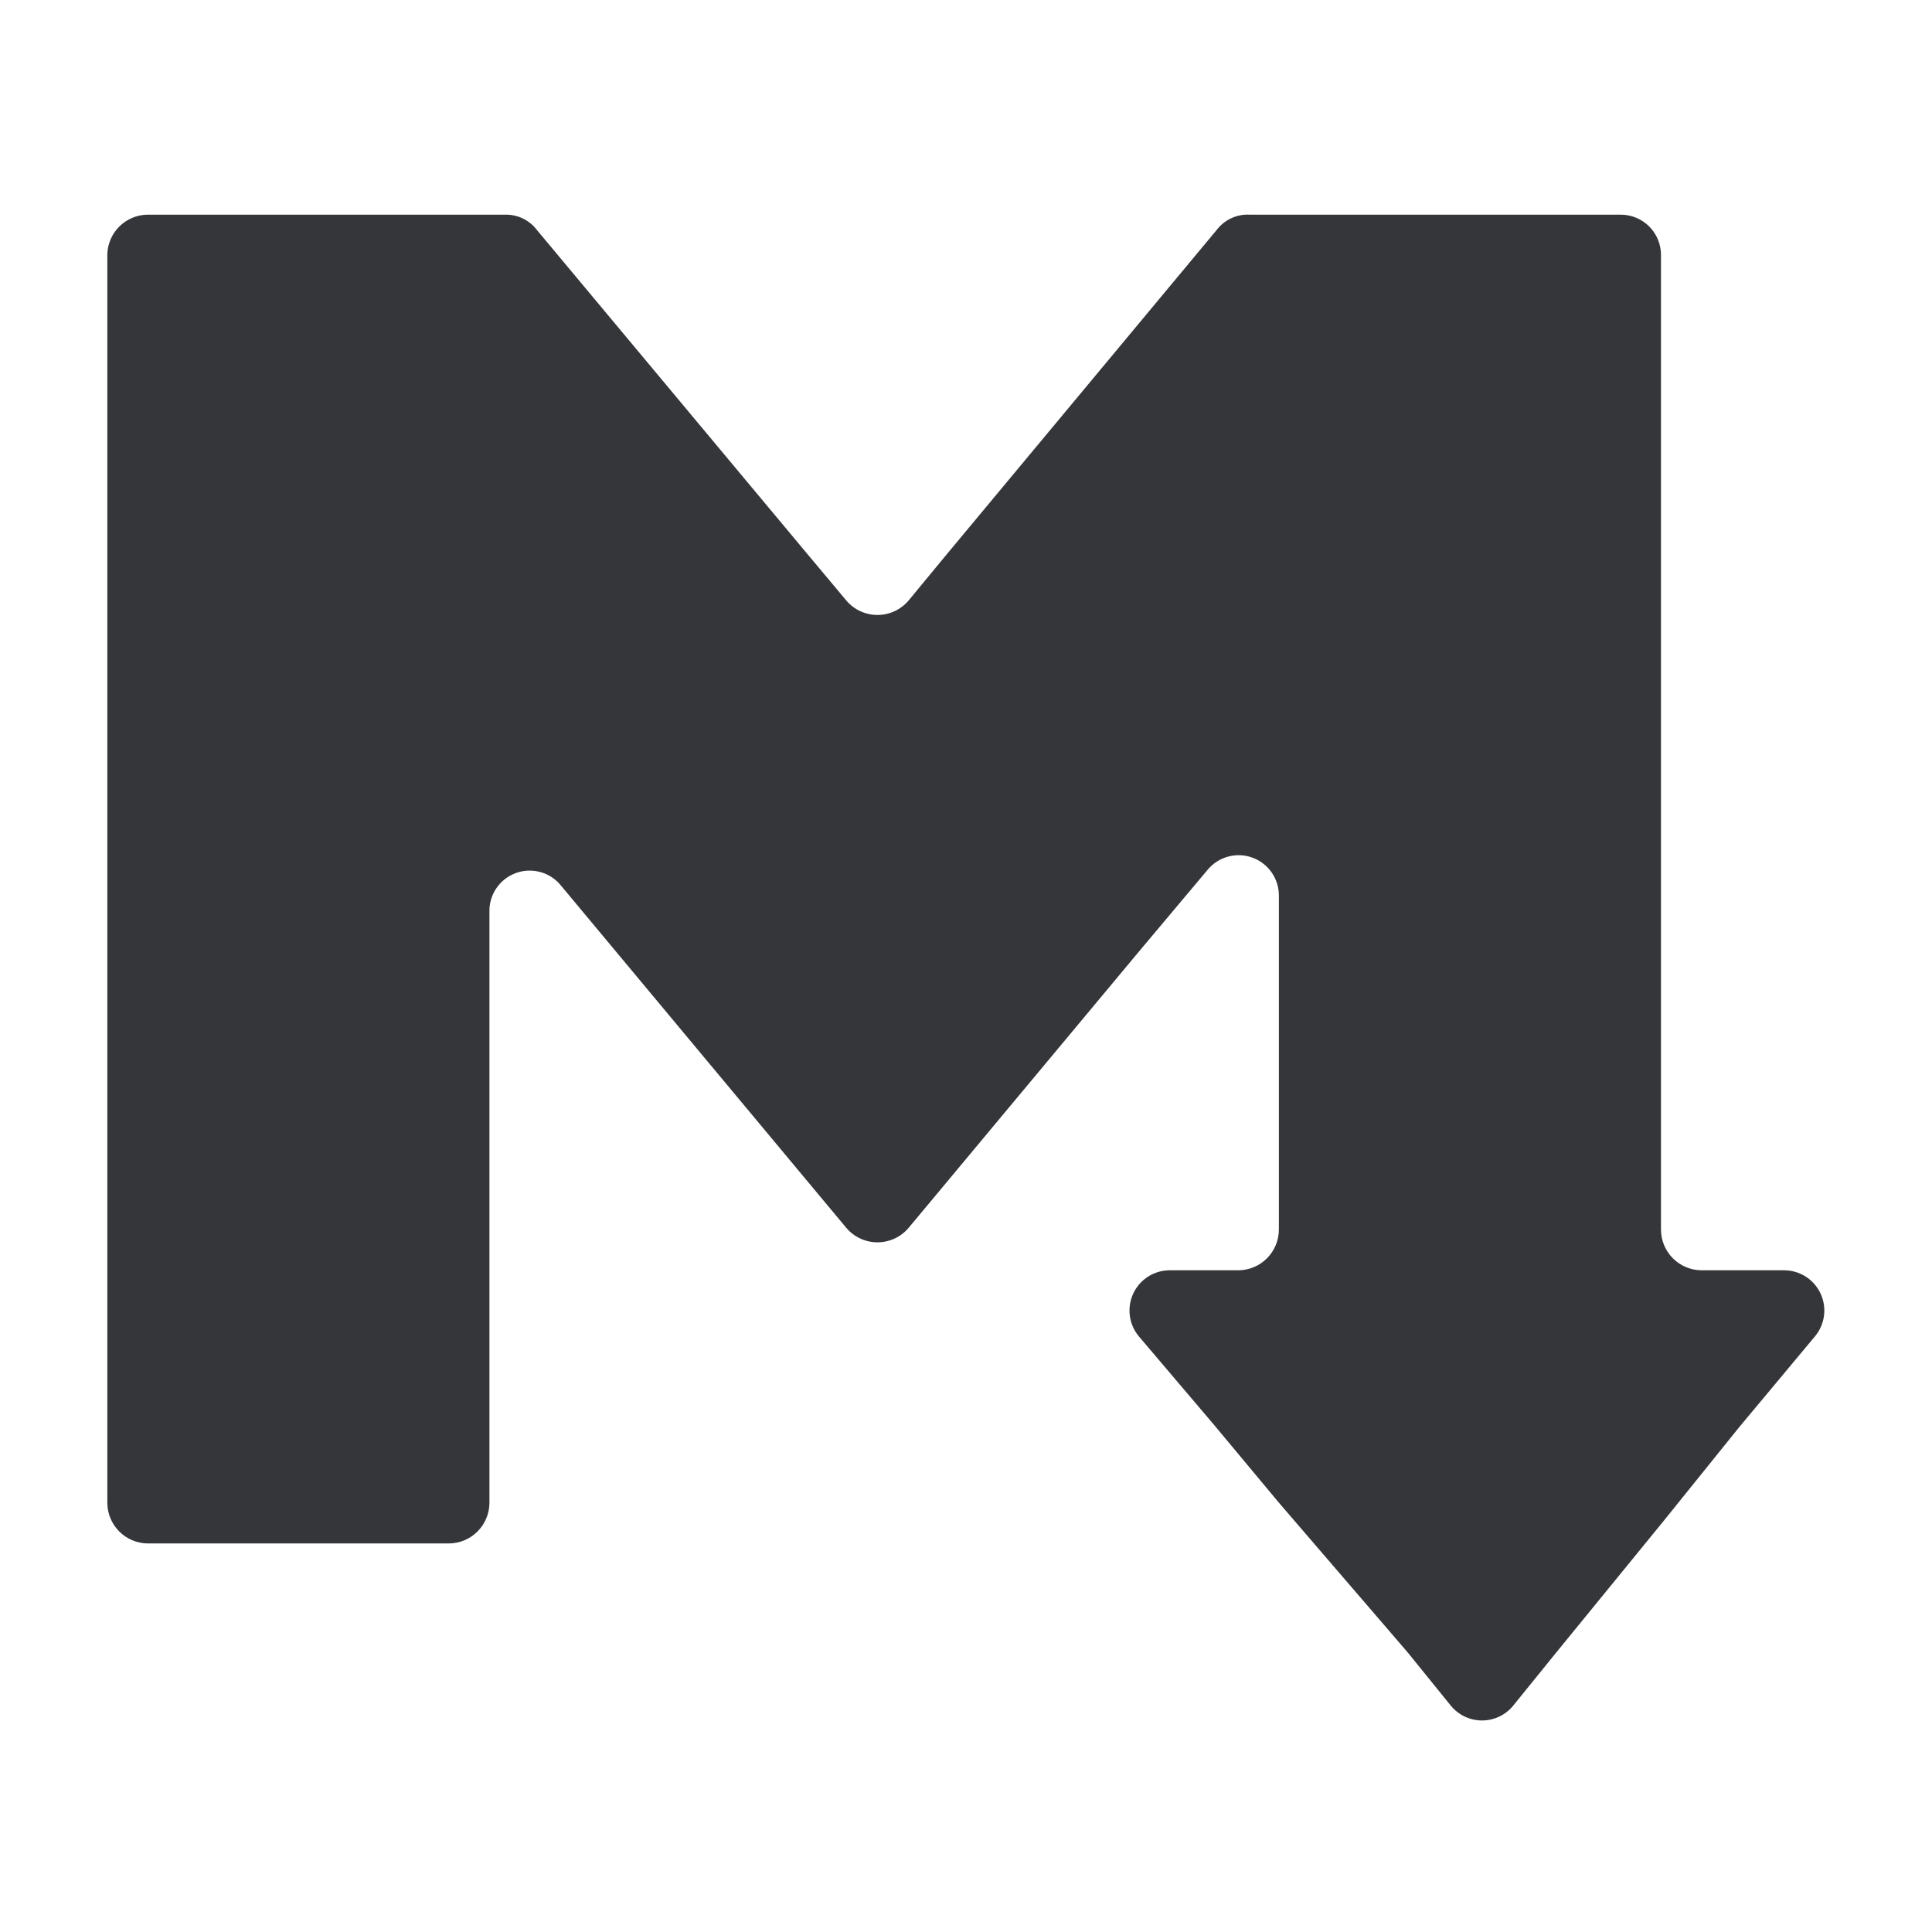
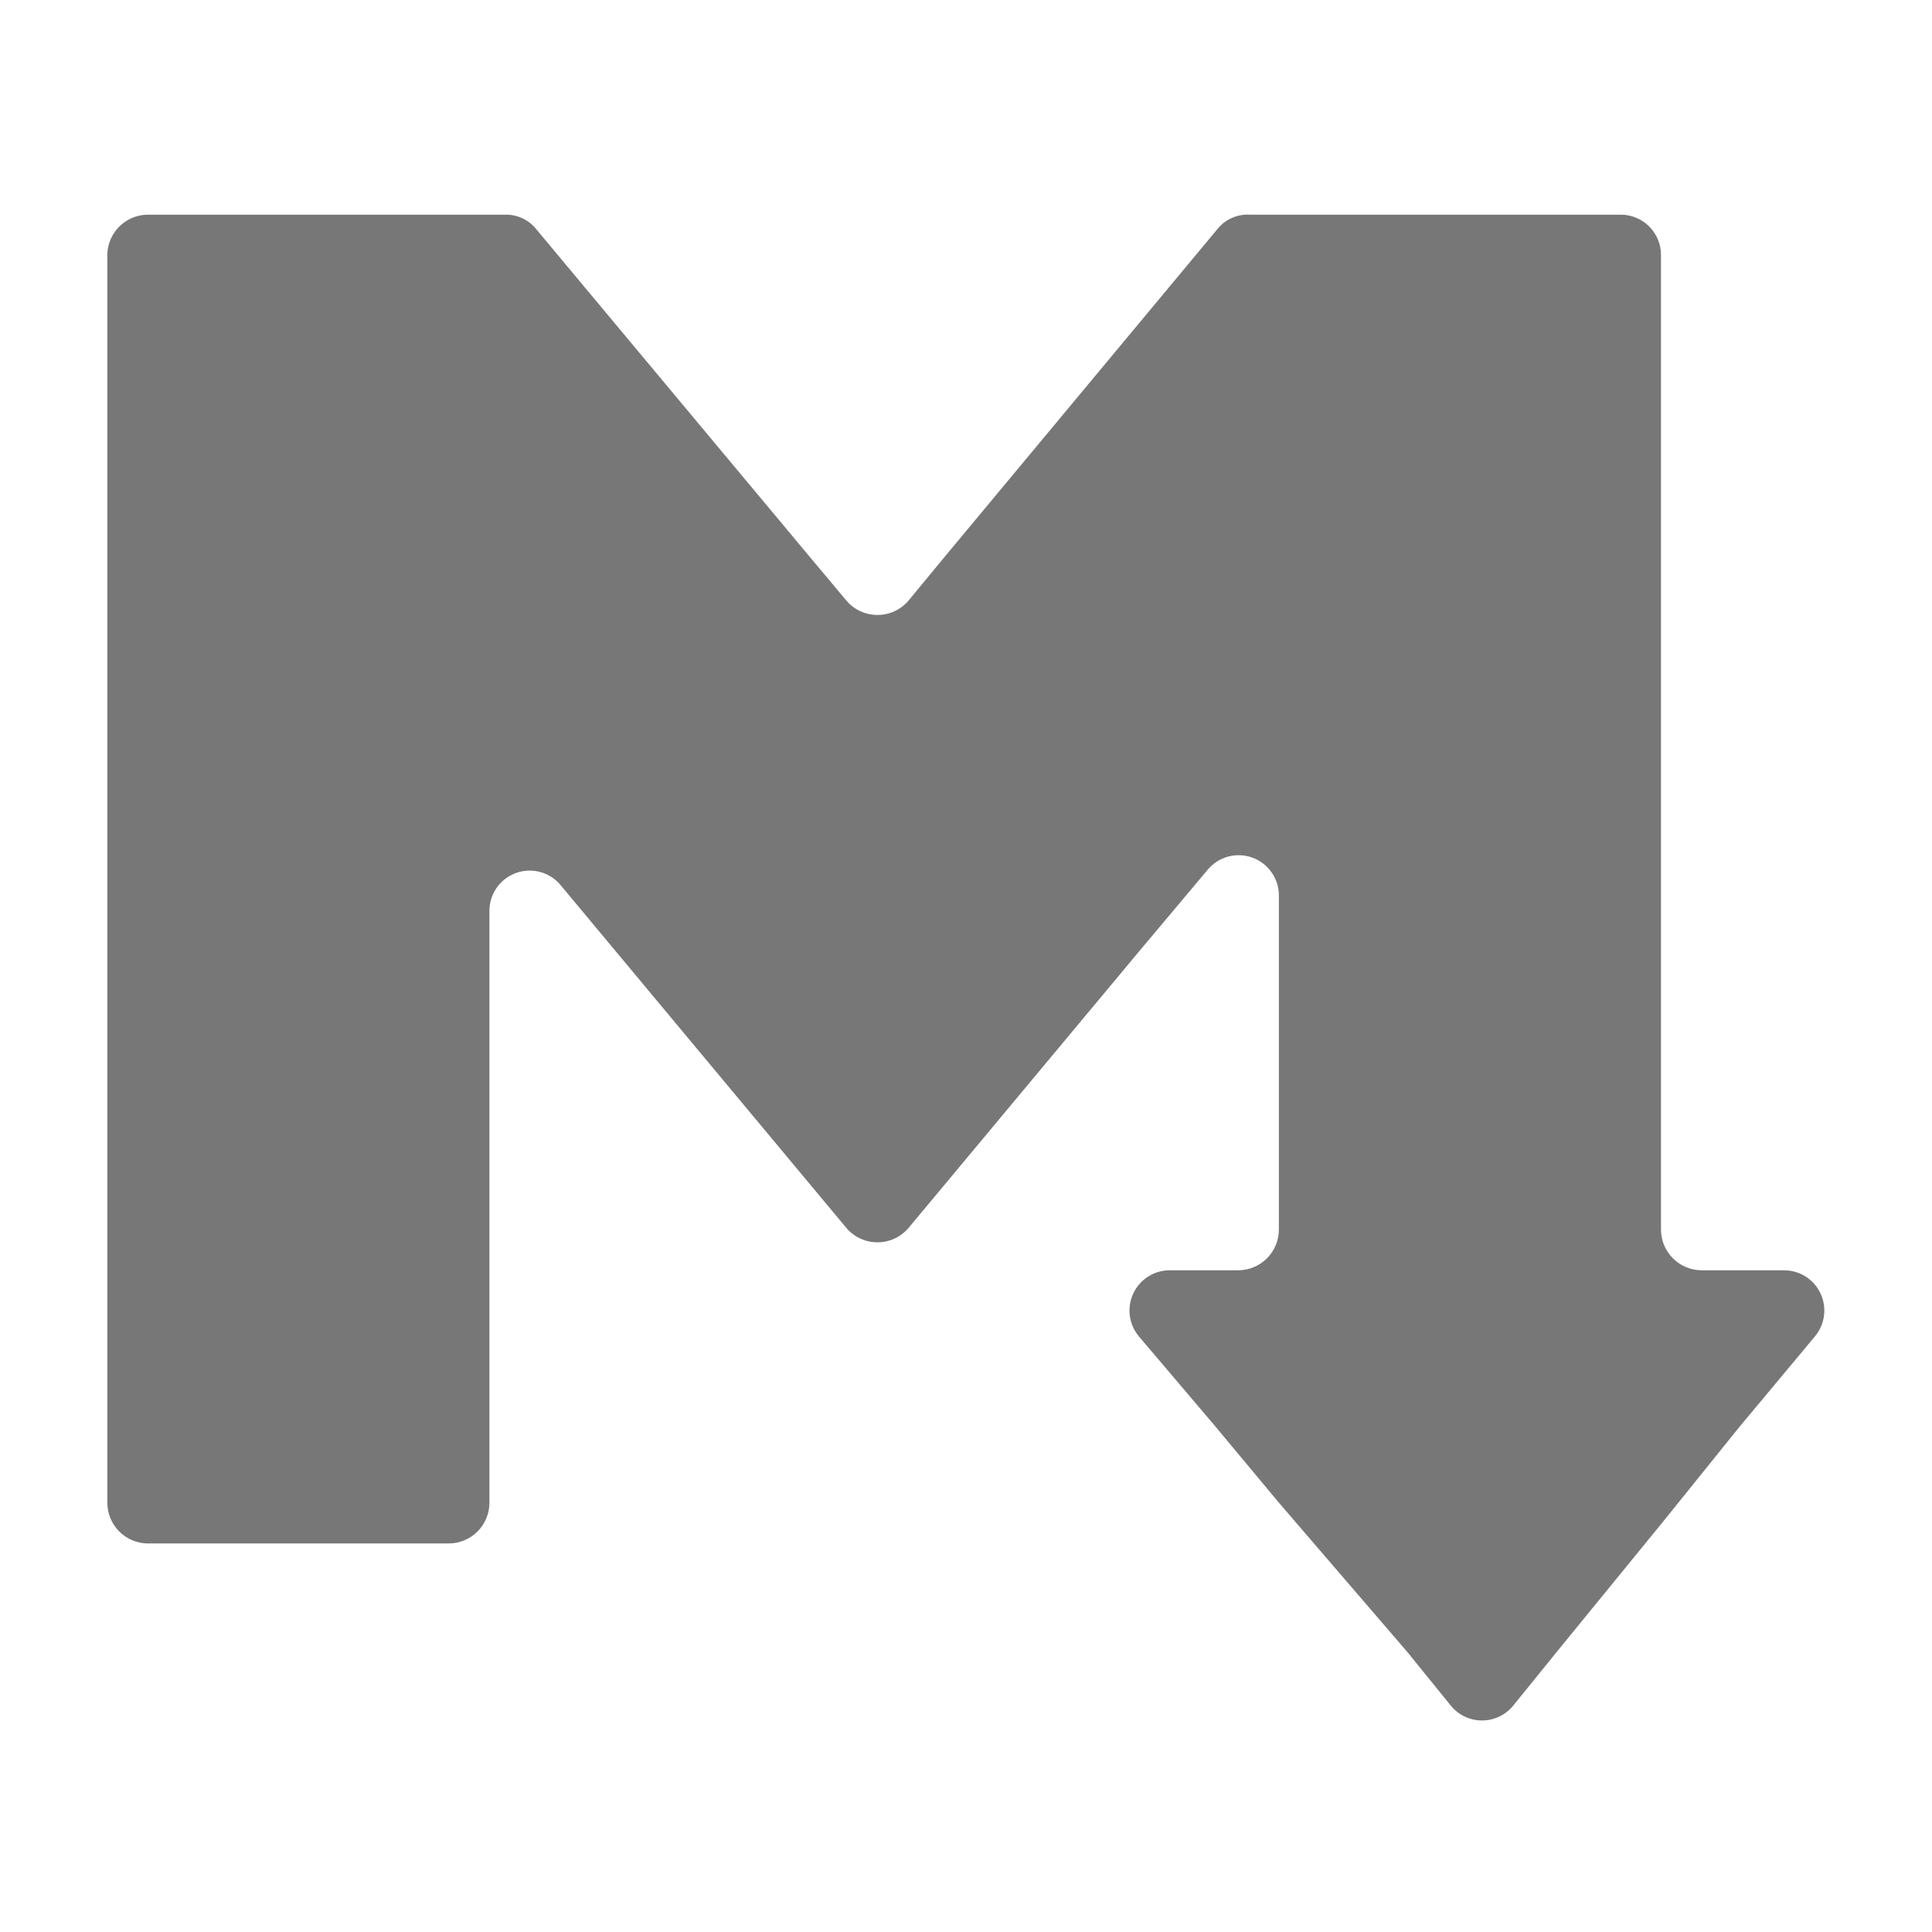
<svg xmlns="http://www.w3.org/2000/svg" viewBox="0 0 36 36">
-   <path d="m33.24 23.67a.75.75 0 0 1 .58 1.23l-1.41 1.69-1.41 1.75-2 2.45-.81 1a.75.75 0 0 1 -1.15 0l-.81-1-2.4-2.79-1.2-1.44-1.41-1.66a.75.75 0 0 1 .58-1.23h1.27a.76.76 0 0 0 .76-.76v-6.22a.75.75 0 0 0 -1.33-.48l-1.26 1.5-4.31 5.17a.76.76 0 0 1 -1.16 0l-4.31-5.17-1-1.2a.75.75 0 0 0 -1.34.49v11a.76.76 0 0 1 -.76.76h-5.61a.76.76 0 0 1 -.75-.76v-23.27a.76.76 0 0 1 .75-.73h6.67a.72.72 0 0 1 .58.28l5.05 6.05.72.86a.76.76 0 0 0 1.16 0l.71-.86 5.06-6.08a.72.72 0 0 1 .58-.25h6.92a.75.75 0 0 1 .75.76v18.15a.76.76 0 0 0 .76.76z" fill="#35363a" />
+   <path d="m33.24 23.67a.75.75 0 0 1 .58 1.23l-1.41 1.69-1.41 1.75-2 2.45-.81 1a.75.75 0 0 1 -1.15 0l-.81-1-2.4-2.79-1.2-1.44-1.41-1.66a.75.75 0 0 1 .58-1.23h1.27a.76.76 0 0 0 .76-.76v-6.22a.75.75 0 0 0 -1.33-.48l-1.26 1.5-4.31 5.17a.76.76 0 0 1 -1.16 0l-4.31-5.17-1-1.2a.75.75 0 0 0 -1.34.49v11a.76.76 0 0 1 -.76.76h-5.61a.76.76 0 0 1 -.75-.76v-23.27a.76.76 0 0 1 .75-.73h6.67a.72.72 0 0 1 .58.28l5.05 6.05.72.86a.76.76 0 0 0 1.16 0l.71-.86 5.06-6.08a.72.72 0 0 1 .58-.25h6.92a.75.75 0 0 1 .75.76v18.15a.76.76 0 0 0 .76.76z" fill="#777777" />
</svg>
